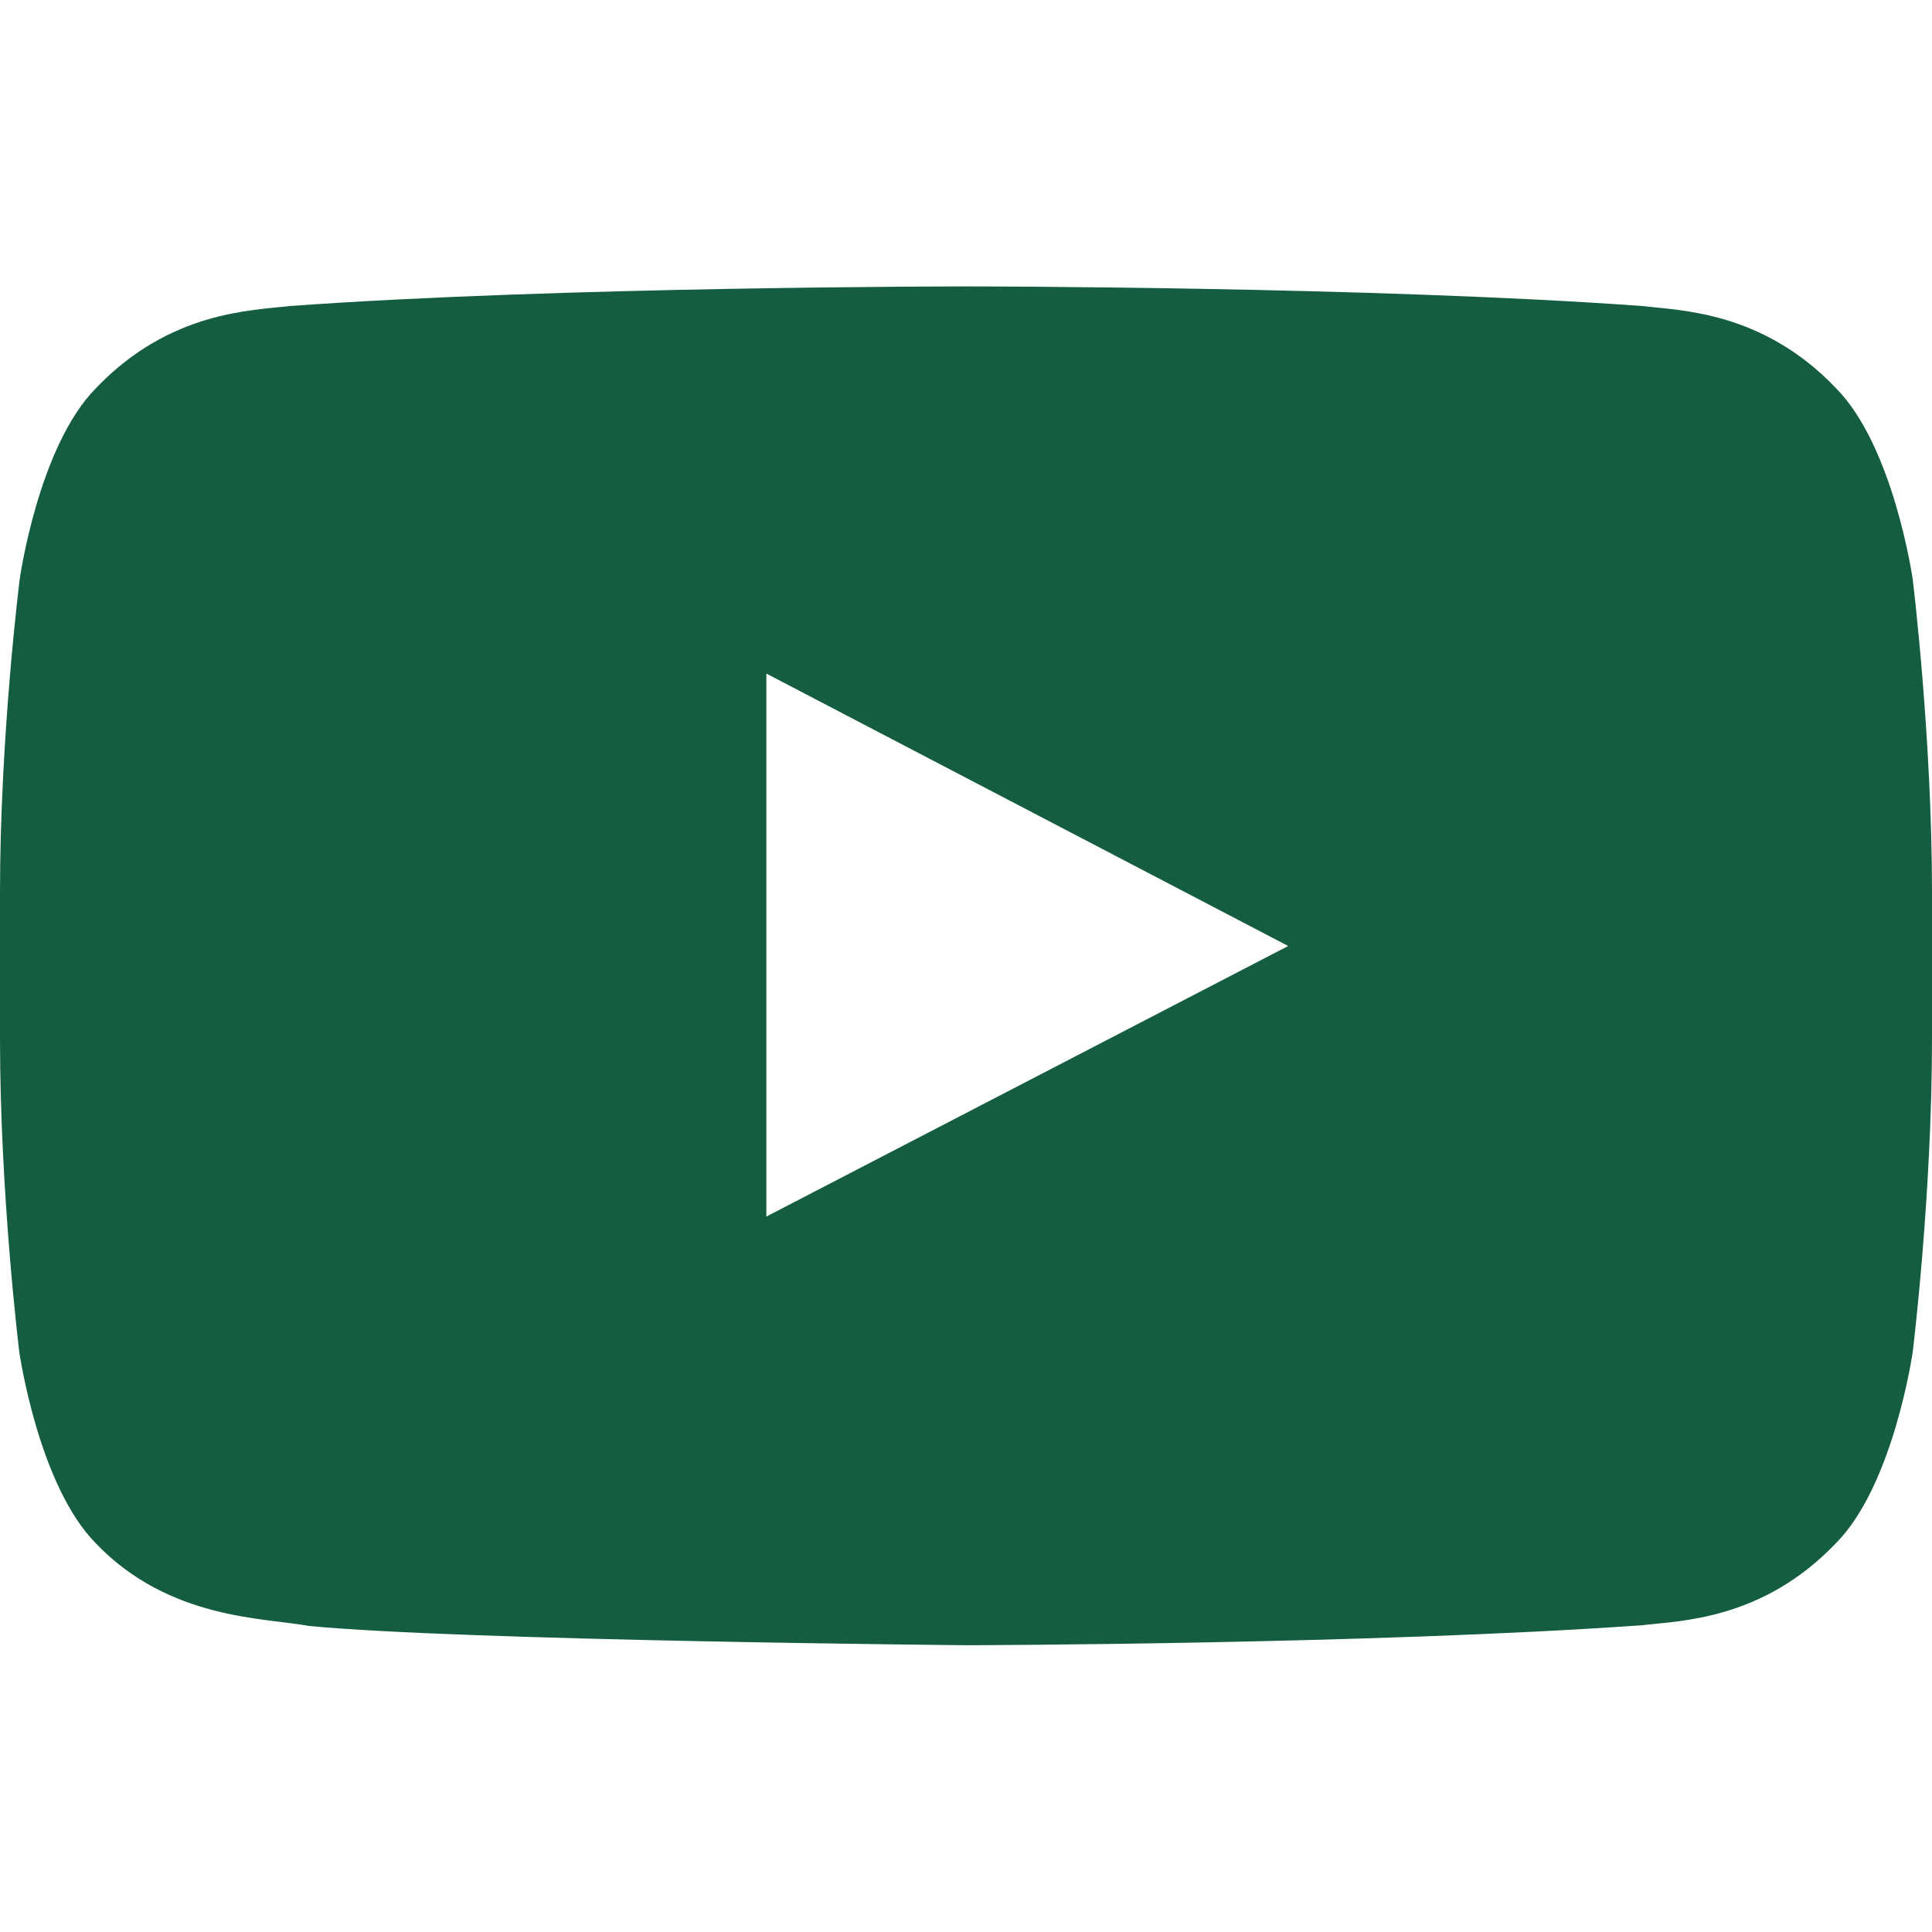
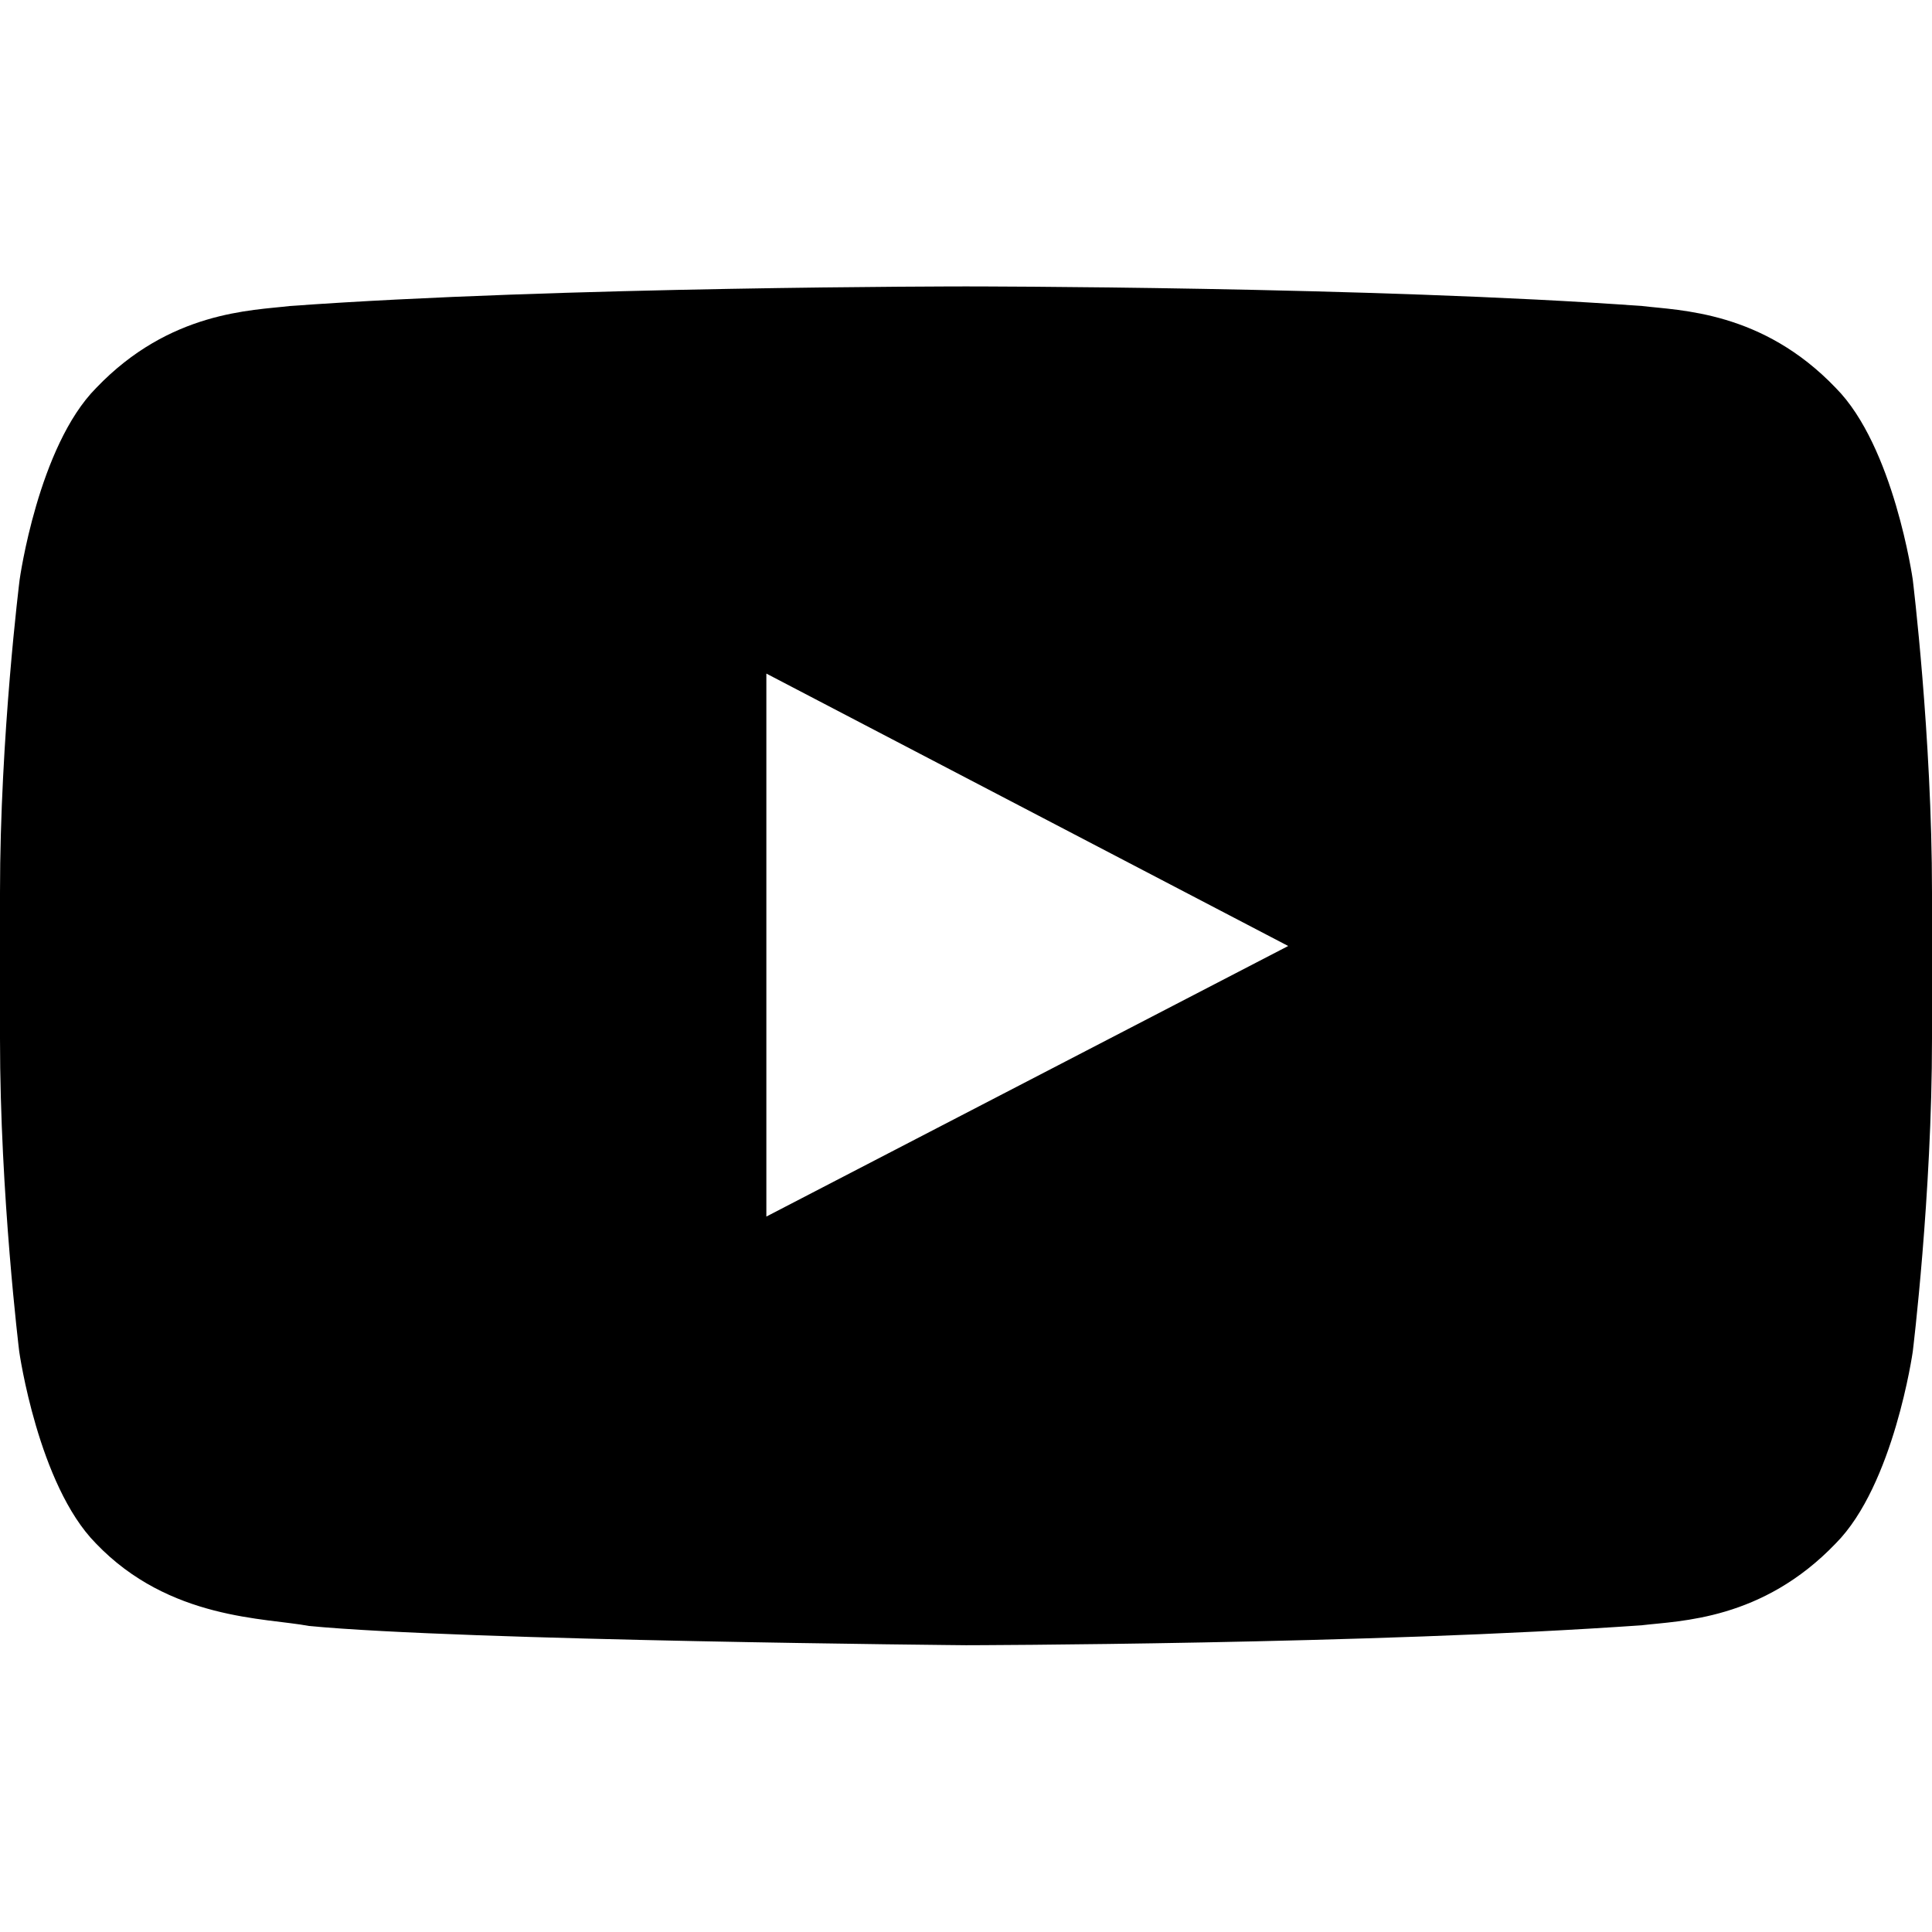
- <svg xmlns="http://www.w3.org/2000/svg" width="48" height="48" fill="none" viewBox="0 0 48 48">
-   <path d="M47.522 14.4s-.469-3.31-1.913-4.762c-1.828-1.913-3.872-1.922-4.809-2.035-6.712-.487-16.79-.487-16.79-.487h-.02s-10.077 0-16.79.487c-.938.113-2.981.122-4.81 2.035C.948 11.09.488 14.4.488 14.4S0 18.29 0 22.172v3.637c0 3.882.478 7.772.478 7.772s.469 3.31 1.903 4.763c1.828 1.912 4.228 1.847 5.297 2.053 3.844.366 16.322.478 16.322.478s10.087-.019 16.8-.497c.938-.112 2.981-.122 4.81-2.034 1.443-1.453 1.912-4.763 1.912-4.763S48 29.701 48 25.81v-3.637c0-3.881-.478-7.772-.478-7.772zM19.04 30.225v-13.49l12.965 6.768-12.965 6.722z" fill="#145D40" />
+ <svg xmlns="http://www.w3.org/2000/svg" width="48" height="48" viewBox="0 0 48 48">
+   <path d="M47.522 14.4s-.469-3.31-1.913-4.762c-1.828-1.913-3.872-1.922-4.809-2.035-6.712-.487-16.79-.487-16.79-.487h-.02s-10.077 0-16.79.487c-.938.113-2.981.122-4.81 2.035C.948 11.09.488 14.4.488 14.4S0 18.29 0 22.172v3.637c0 3.882.478 7.772.478 7.772s.469 3.31 1.903 4.763c1.828 1.912 4.228 1.847 5.297 2.053 3.844.366 16.322.478 16.322.478s10.087-.019 16.8-.497c.938-.112 2.981-.122 4.81-2.034 1.443-1.453 1.912-4.763 1.912-4.763S48 29.701 48 25.81v-3.637c0-3.881-.478-7.772-.478-7.772zM19.04 30.225v-13.49l12.965 6.768-12.965 6.722z" />
</svg>
